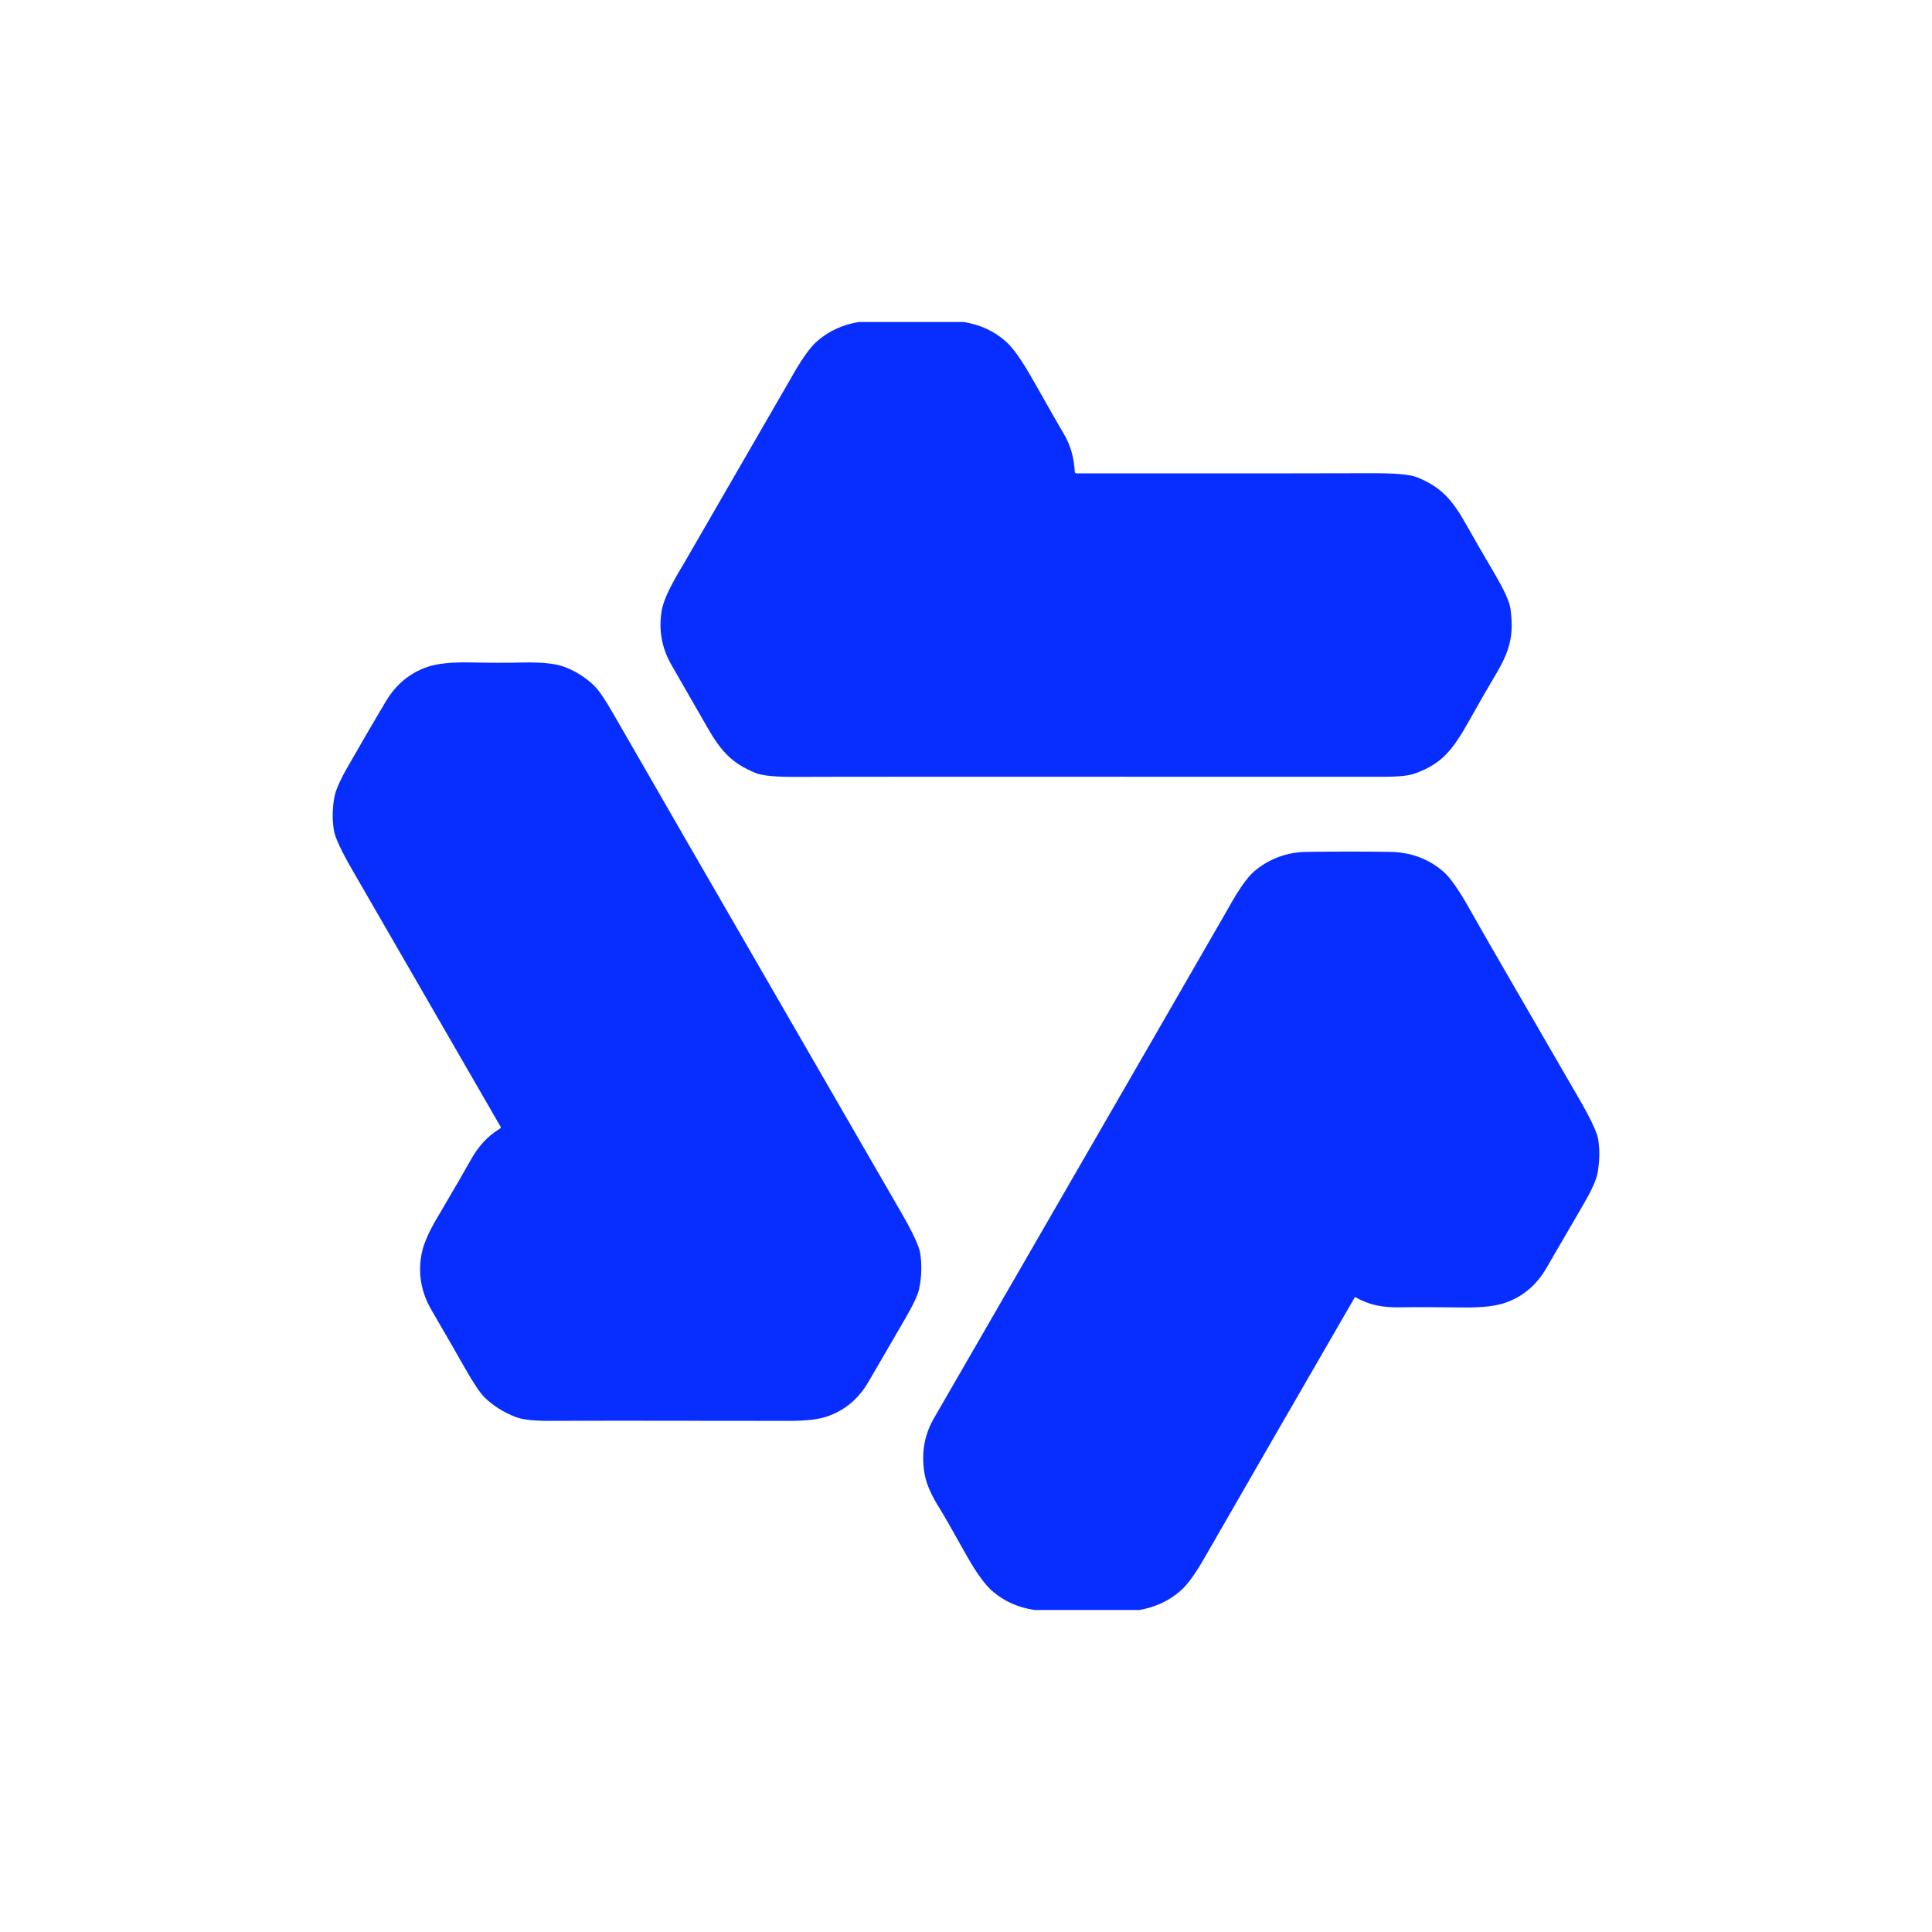
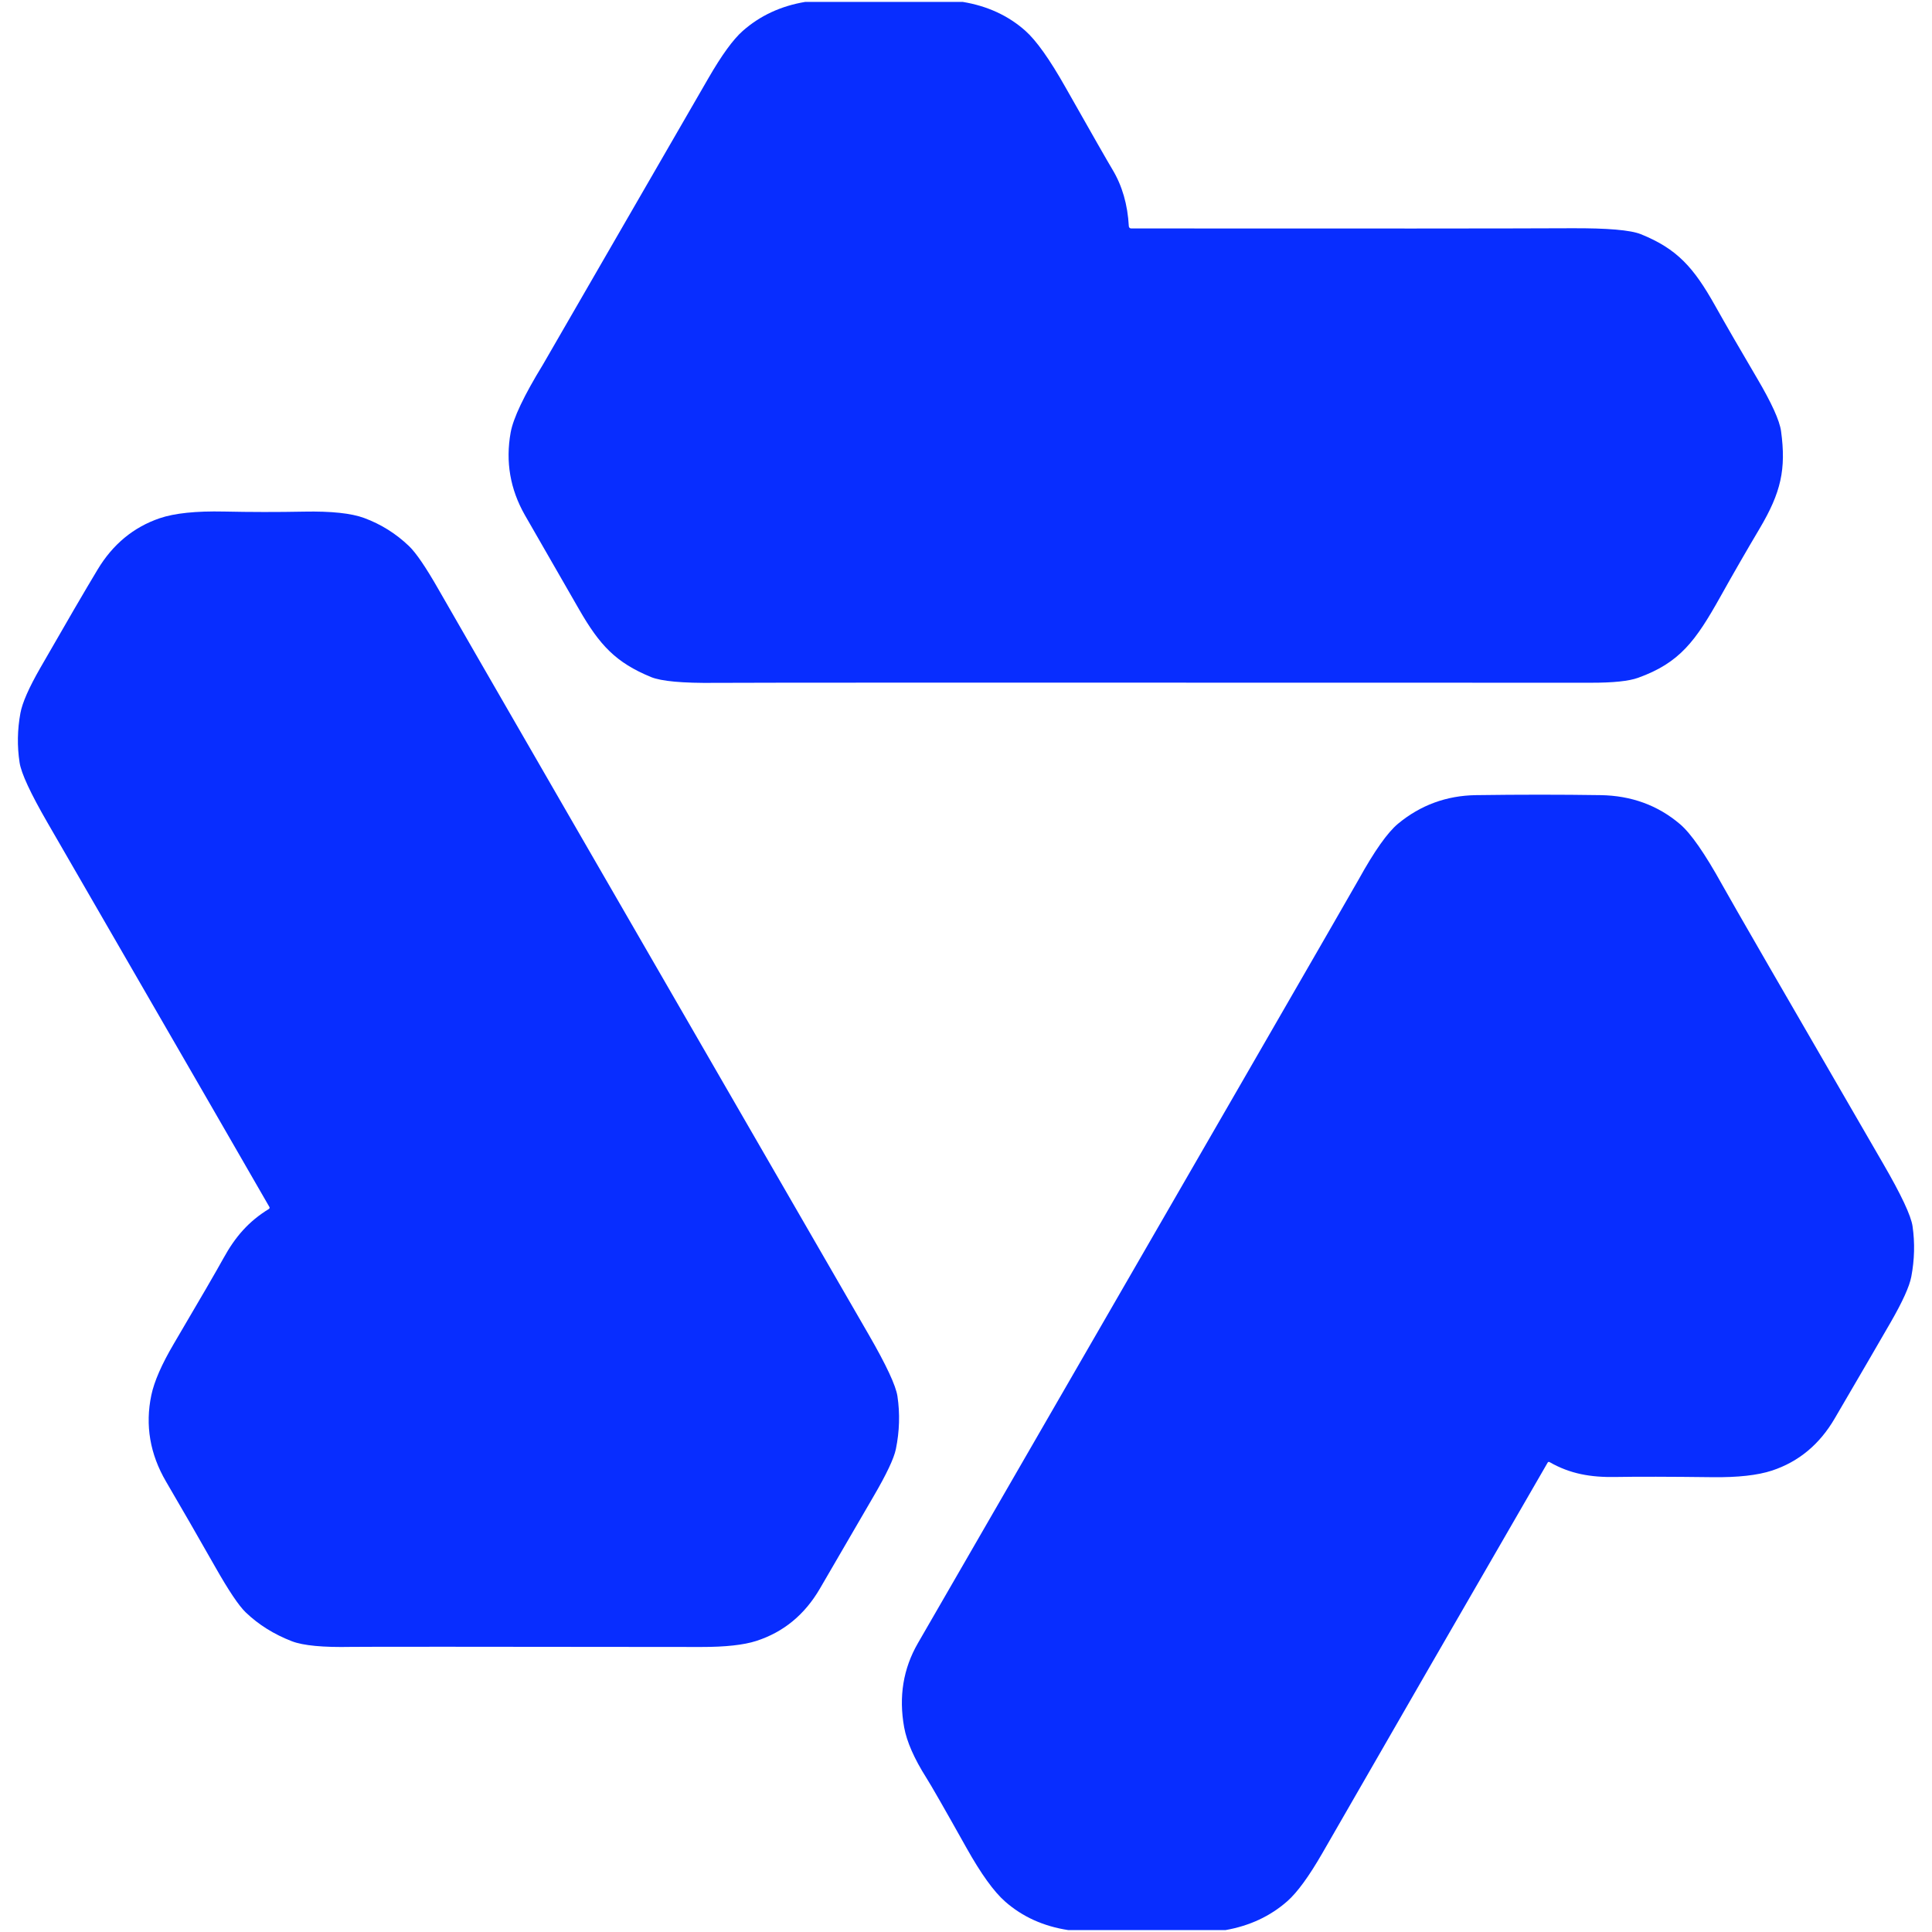
<svg xmlns="http://www.w3.org/2000/svg" height="1em" style="flex:none;line-height:1" viewBox="0 0 24 24" width="1em">
-   <svg viewBox="-120 -117 702 702" x="0" y="0" width="24" height="24">
+   <svg viewBox="0.656 -0.457 460.688 468.914" x="0.21" y="0" width="23.579" height="24">
    <path d="M230.19 0C236.183 0.987 241.253 3.32 245.4 7C248.067 9.367 251.303 13.917 255.11 20.65C261.63 32.17 265.443 38.847 266.55 40.68C268.917 44.607 270.243 49.197 270.53 54.45C270.535 54.595 270.597 54.732 270.701 54.833C270.806 54.934 270.945 54.99 271.09 54.99C327.11 55.03 362.75 55.013 378.01 54.94C386.703 54.9 392.297 55.38 394.79 56.38C403.65 59.95 407.64 64.5 412.81 73.7C415.477 78.453 418.88 84.343 423.02 91.37C426.54 97.343 428.477 101.613 428.83 104.18C430.1 113.45 428.81 119.09 423.63 127.83C420.397 133.277 417.233 138.77 414.14 144.31C408.09 155.14 404.24 160.41 394.14 164.05C391.913 164.857 388.087 165.257 382.66 165.25C247.273 165.203 176.433 165.213 170.14 165.28C162.24 165.367 157.04 164.893 154.54 163.86C146.02 160.35 142.11 156.15 137.12 147.48C129.833 134.84 125.44 127.197 123.94 124.55C120.373 118.283 119.223 111.61 120.49 104.53C121.117 101.043 123.733 95.537 128.34 88.01C128.407 87.897 141.797 64.72 168.51 18.48C171.717 12.927 174.48 9.123 176.8 7.07C181 3.35 186.07 0.993 192.01 0H230.19Z" fill="#082DFF" />
    <path d="M61.81 292.97C61.891 292.921 61.95 292.844 61.974 292.754C61.999 292.664 61.986 292.569 61.94 292.49C60.987 290.783 43.03 259.687 8.07 199.2C3.964 192.093 1.71 187.24 1.31 184.64C0.697 180.66 0.764 176.647 1.51 172.6C1.97 170.107 3.57 166.47 6.31 161.69C12.564 150.783 17.214 142.803 20.26 137.75C23.94 131.643 28.95 127.503 35.29 125.33C38.904 124.097 44.12 123.553 50.94 123.7C57.427 123.84 63.9 123.847 70.36 123.72C76.954 123.593 81.817 124.11 84.95 125.27C89.037 126.783 92.664 129.057 95.83 132.09C97.544 133.737 99.927 137.237 102.98 142.59C107.34 150.25 142.154 210.557 207.42 323.51C211.667 330.87 213.984 335.837 214.37 338.41C215.004 342.63 214.877 346.91 213.99 351.25C213.53 353.51 211.714 357.353 208.54 362.78C206.387 366.467 202.064 373.9 195.57 385.08C191.877 391.44 186.717 395.687 180.09 397.82C177.044 398.8 172.587 399.287 166.72 399.28C112.94 399.213 84.64 399.207 81.82 399.26C74.947 399.4 70.14 398.943 67.4 397.89C63.04 396.203 59.304 393.867 56.19 390.88C54.51 389.267 52.05 385.603 48.81 379.89C44.577 372.437 40.594 365.523 36.86 359.15C32.947 352.463 31.754 345.47 33.28 338.17C33.98 334.83 35.8 330.667 38.74 325.68C45.167 314.767 49.18 307.853 50.78 304.94C53.67 299.68 56.93 295.96 61.81 292.97Z" fill="#082DFF" />
    <path d="M293.97 468H255.86C249.84 467.08 244.73 464.777 240.53 461.09C237.783 458.683 234.65 454.337 231.13 448.05C225.804 438.543 222.557 432.873 221.39 431.04C218.43 426.36 216.633 422.273 216 418.78C214.653 411.34 215.767 404.53 219.34 398.35C289.247 277.323 324.903 215.54 326.31 213C330.13 206.093 333.324 201.577 335.89 199.45C341.344 194.943 347.644 192.637 354.79 192.53C365.35 192.383 375.427 192.383 385.02 192.53C392.5 192.643 398.934 194.993 404.32 199.58C406.94 201.807 410.347 206.707 414.54 214.28C416.954 218.633 429.964 241.173 453.57 281.9C457.99 289.513 460.384 294.607 460.75 297.18C461.33 301.207 461.227 305.287 460.44 309.42C459.994 311.773 458.323 315.463 455.43 320.49C452.41 325.73 447.884 333.507 441.85 343.82C438.177 350.113 433.1 354.33 426.62 356.47C423.14 357.61 418.334 358.143 412.2 358.07C401.767 357.943 393.924 357.927 388.67 358.02C382.66 358.13 377.62 357.27 372.63 354.4C372.593 354.379 372.553 354.365 372.511 354.359C372.469 354.354 372.426 354.357 372.385 354.368C372.344 354.379 372.306 354.398 372.272 354.424C372.239 354.451 372.211 354.483 372.19 354.52C351.37 390.513 333.14 422.113 317.5 449.32C314.26 454.947 311.43 458.83 309.01 460.97C304.877 464.617 299.864 466.96 293.97 468Z" fill="#082DFF" />
  </svg>
</svg>
